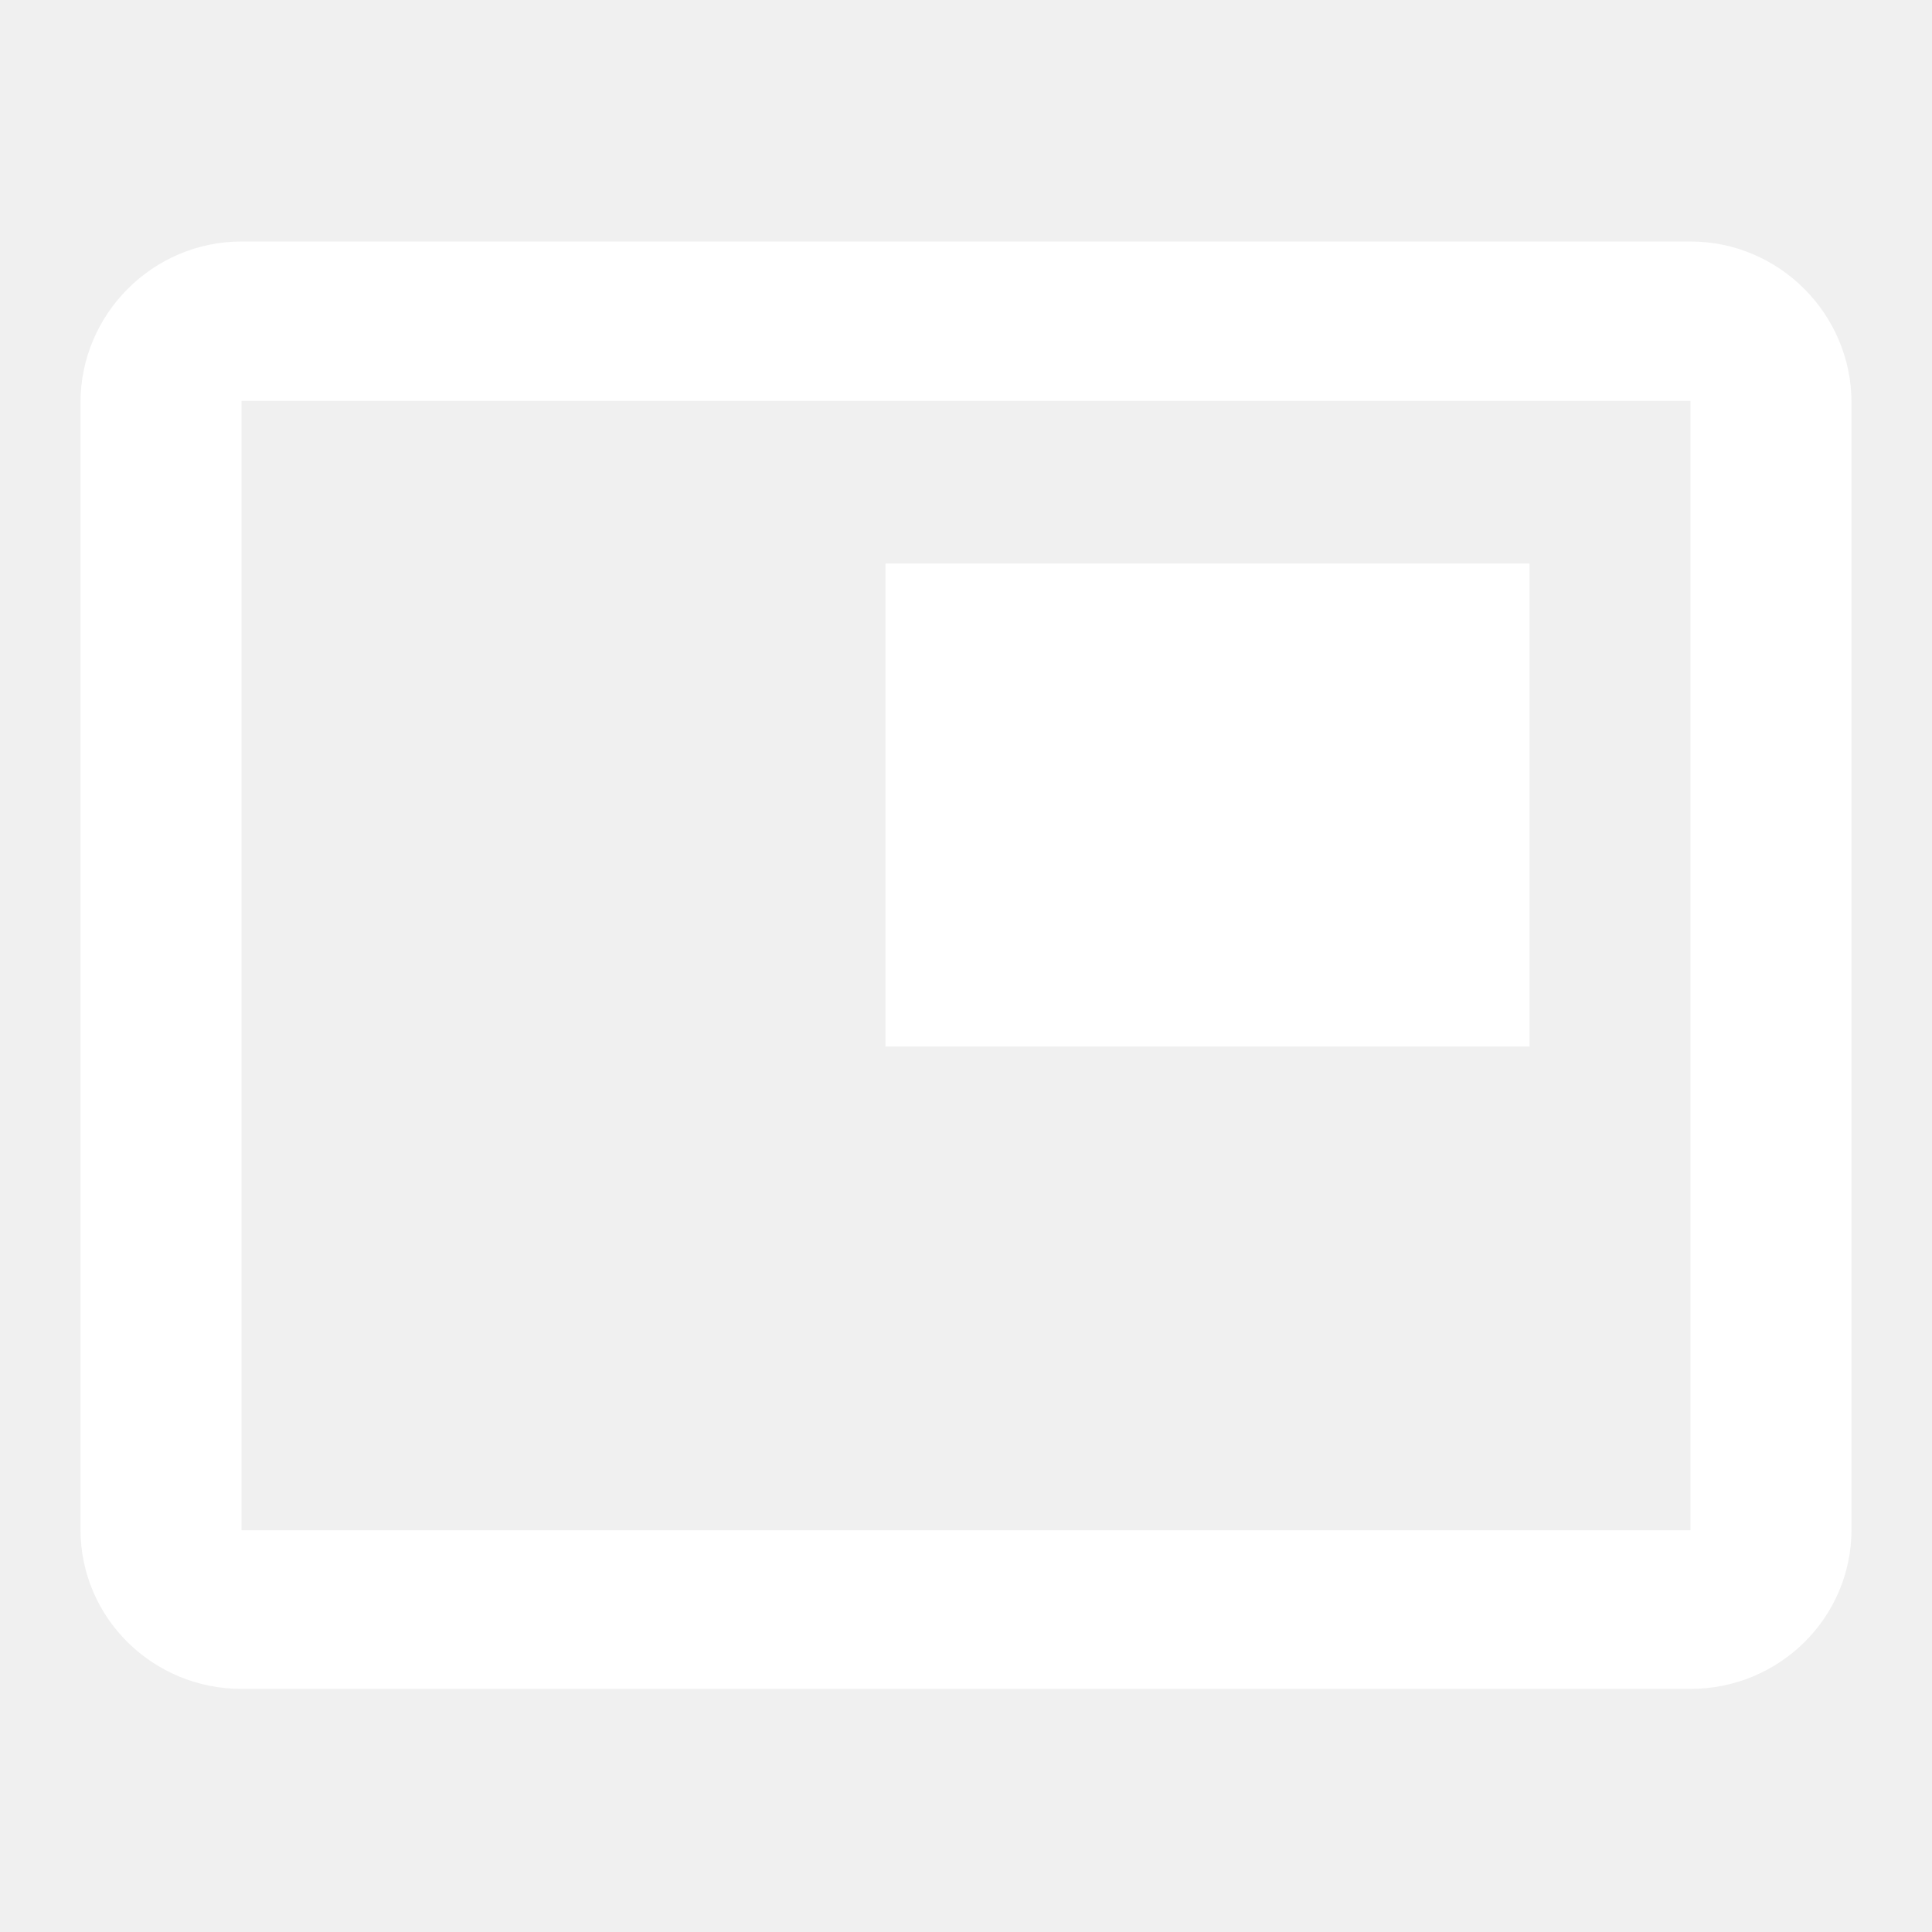
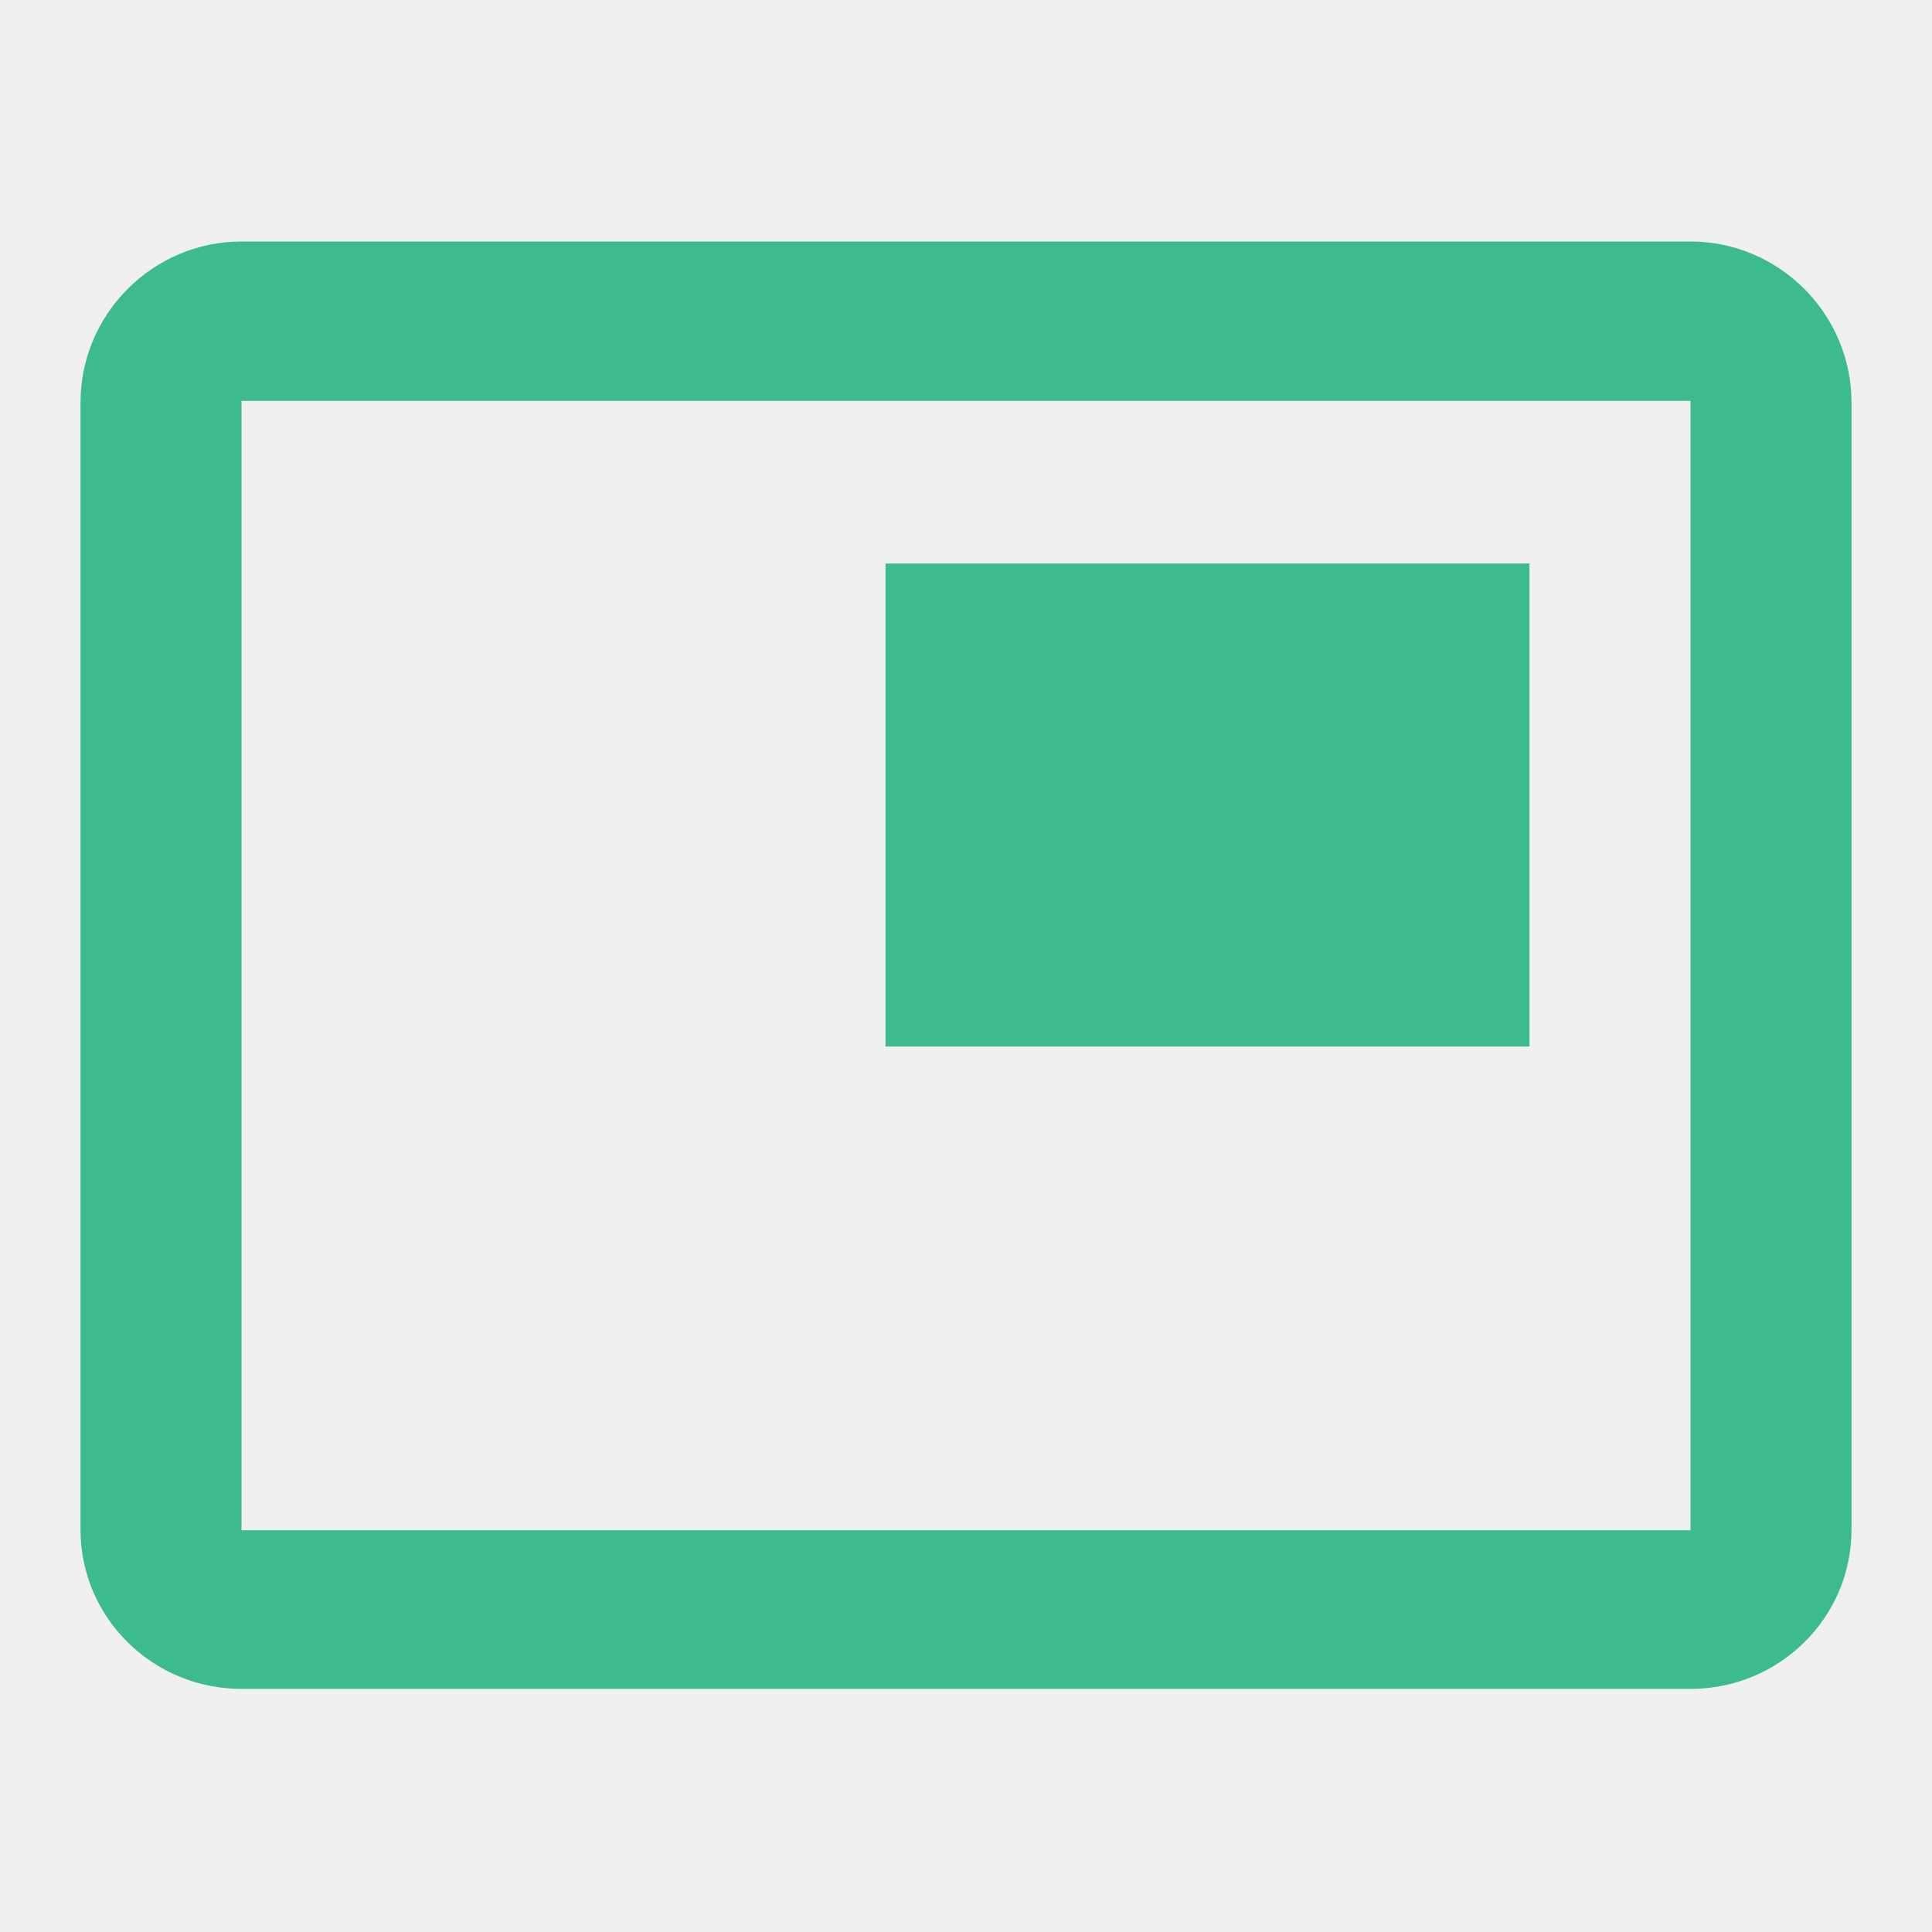
<svg xmlns="http://www.w3.org/2000/svg" fill="#FFFFFF" height="48" viewBox="0 0 24 24" width="48">
-   <path d="M19 7h-8v6h8V7zm2-4H3c-1.1 0-2 .9-2 2v14c0 1.1.9 1.98 2 1.98h18c1.1 0 2-.88 2-1.98V5c0-1.1-.9-2-2-2zm0 16.01H3V4.98h18v14.03z" />
+   <path fill="#3cbc8d" d="M19 7h-8v6h8V7zm2-4H3c-1.1 0-2 .9-2 2v14c0 1.1.9 1.98 2 1.98h18c1.1 0 2-.88 2-1.98V5c0-1.1-.9-2-2-2zm0 16.01H3V4.98h18v14.03z" />
  <path d="M0 0h24v24H0z" fill="none" />
</svg>
